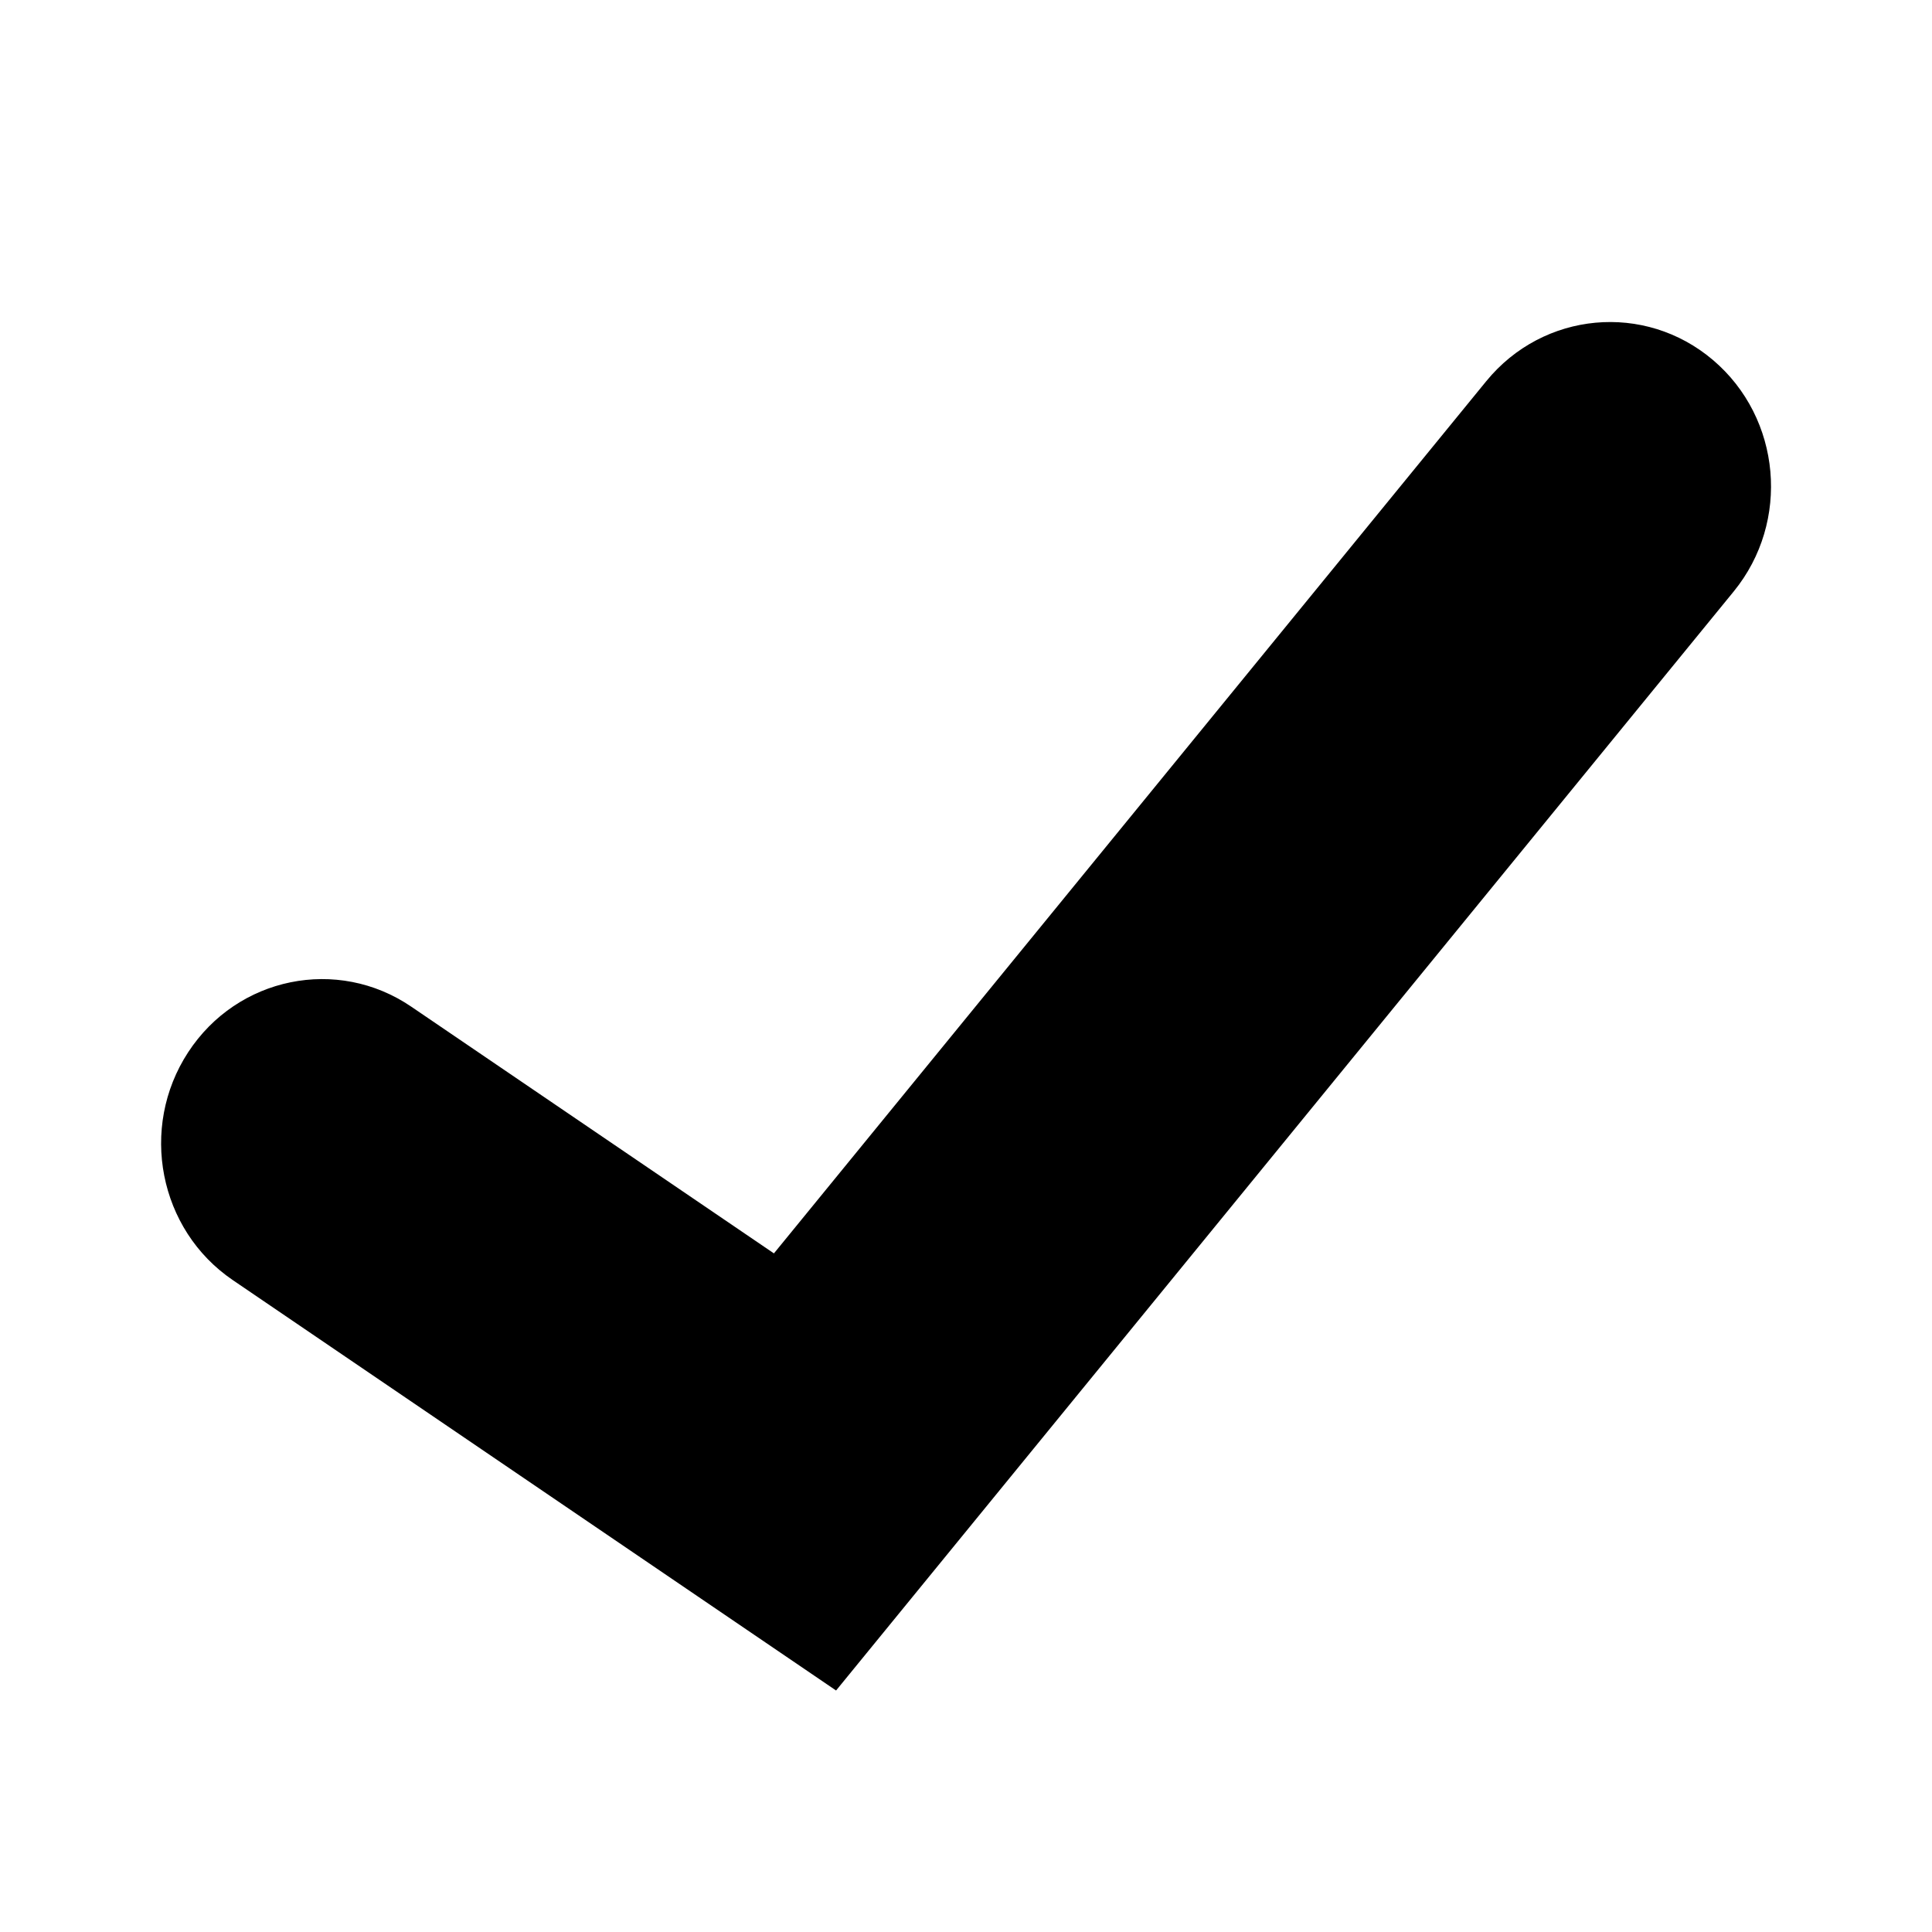
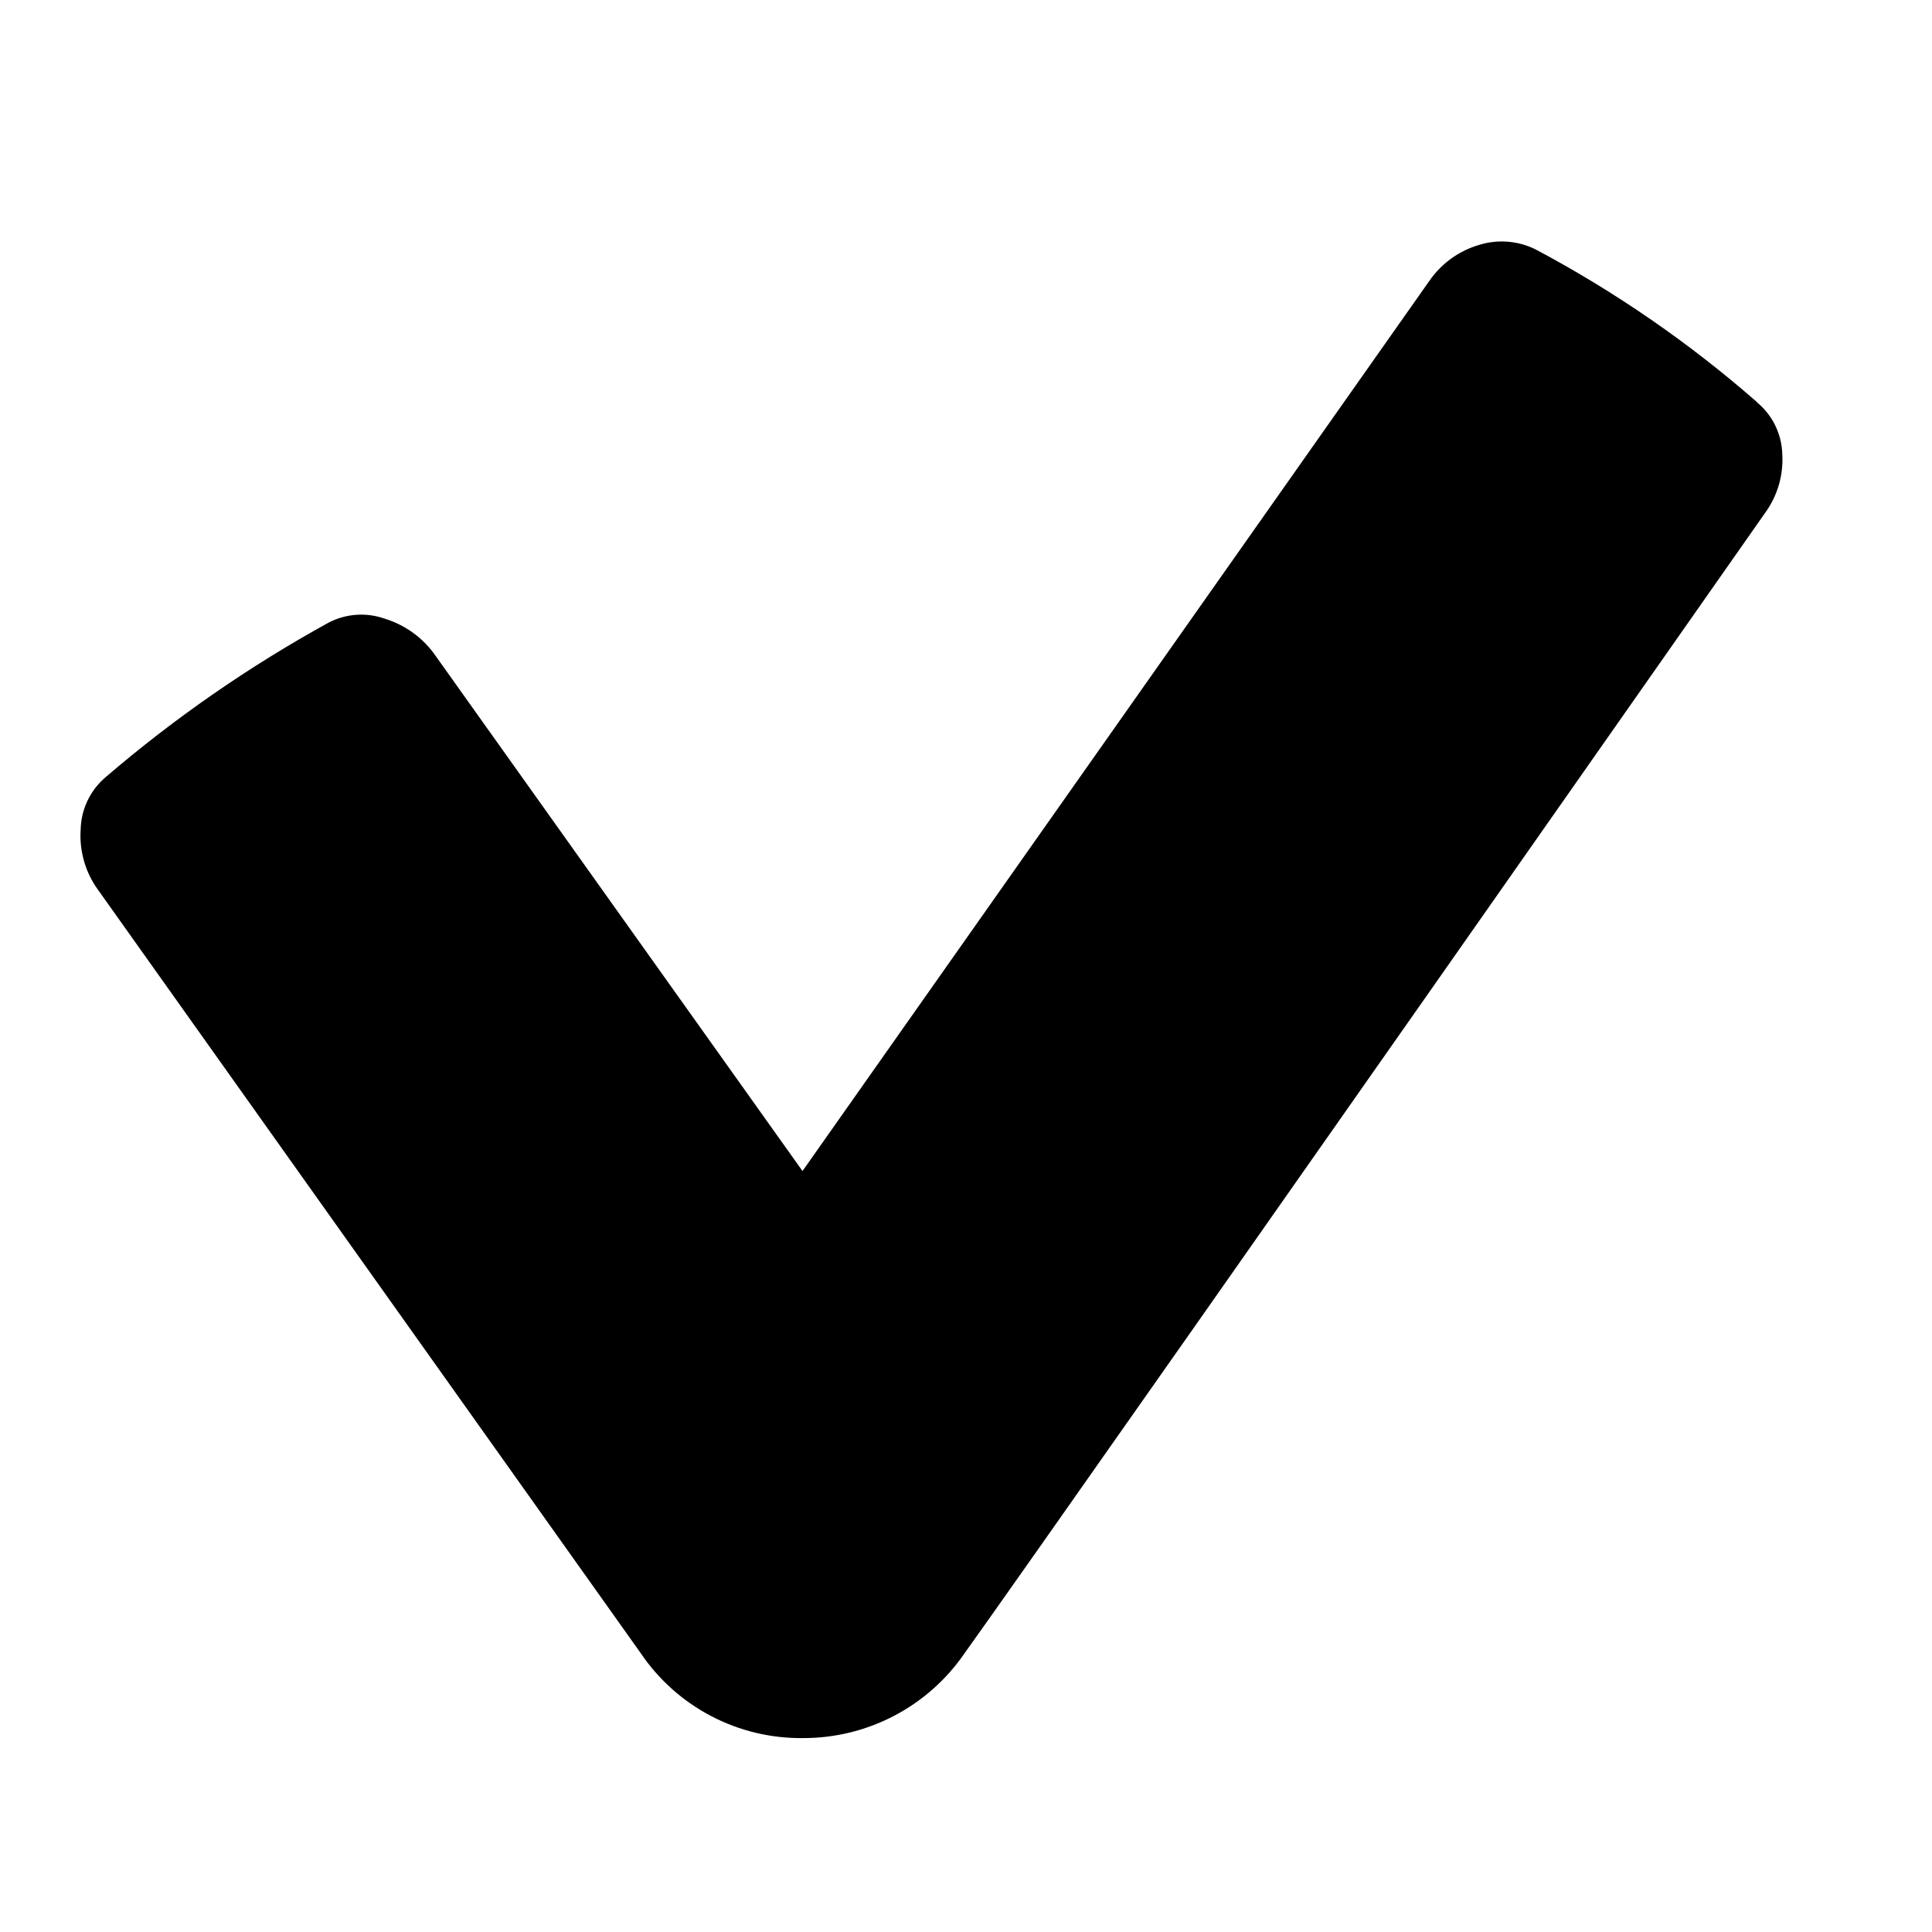
<svg xmlns="http://www.w3.org/2000/svg" viewBox="0 0 24 24">
-   <path d="m21.28 4.473c-.848-.721-2.109-.604-2.817.262l-8.849 10.835-4.504-3.064c-.918-.626-2.161-.372-2.773.566s-.364 2.205.555 2.83l7.494 5.098 11.151-13.653c.707-.866.592-2.152-.257-2.874z" />
+   <path d="M21.825 4.997a.865.865 0 01.315.642 1.124 1.124 0 01-.218.739q-9.188 13.115-9.939 14.158a2.424 2.424 0 01-2 1.055 2.4 2.4 0 01-2.024-1.055L1.22 11.057a1.145 1.145 0 01-.218-.752.878.878 0 01.315-.655 16.363 16.363 0 012.764-1.915.877.877 0 01.7-.049 1.192 1.192 0 01.63.461l4.558 6.4 7.785-11.055a1.138 1.138 0 01.618-.449.945.945 0 01.715.061 14.548 14.548 0 012.739 1.891z" />
</svg>
